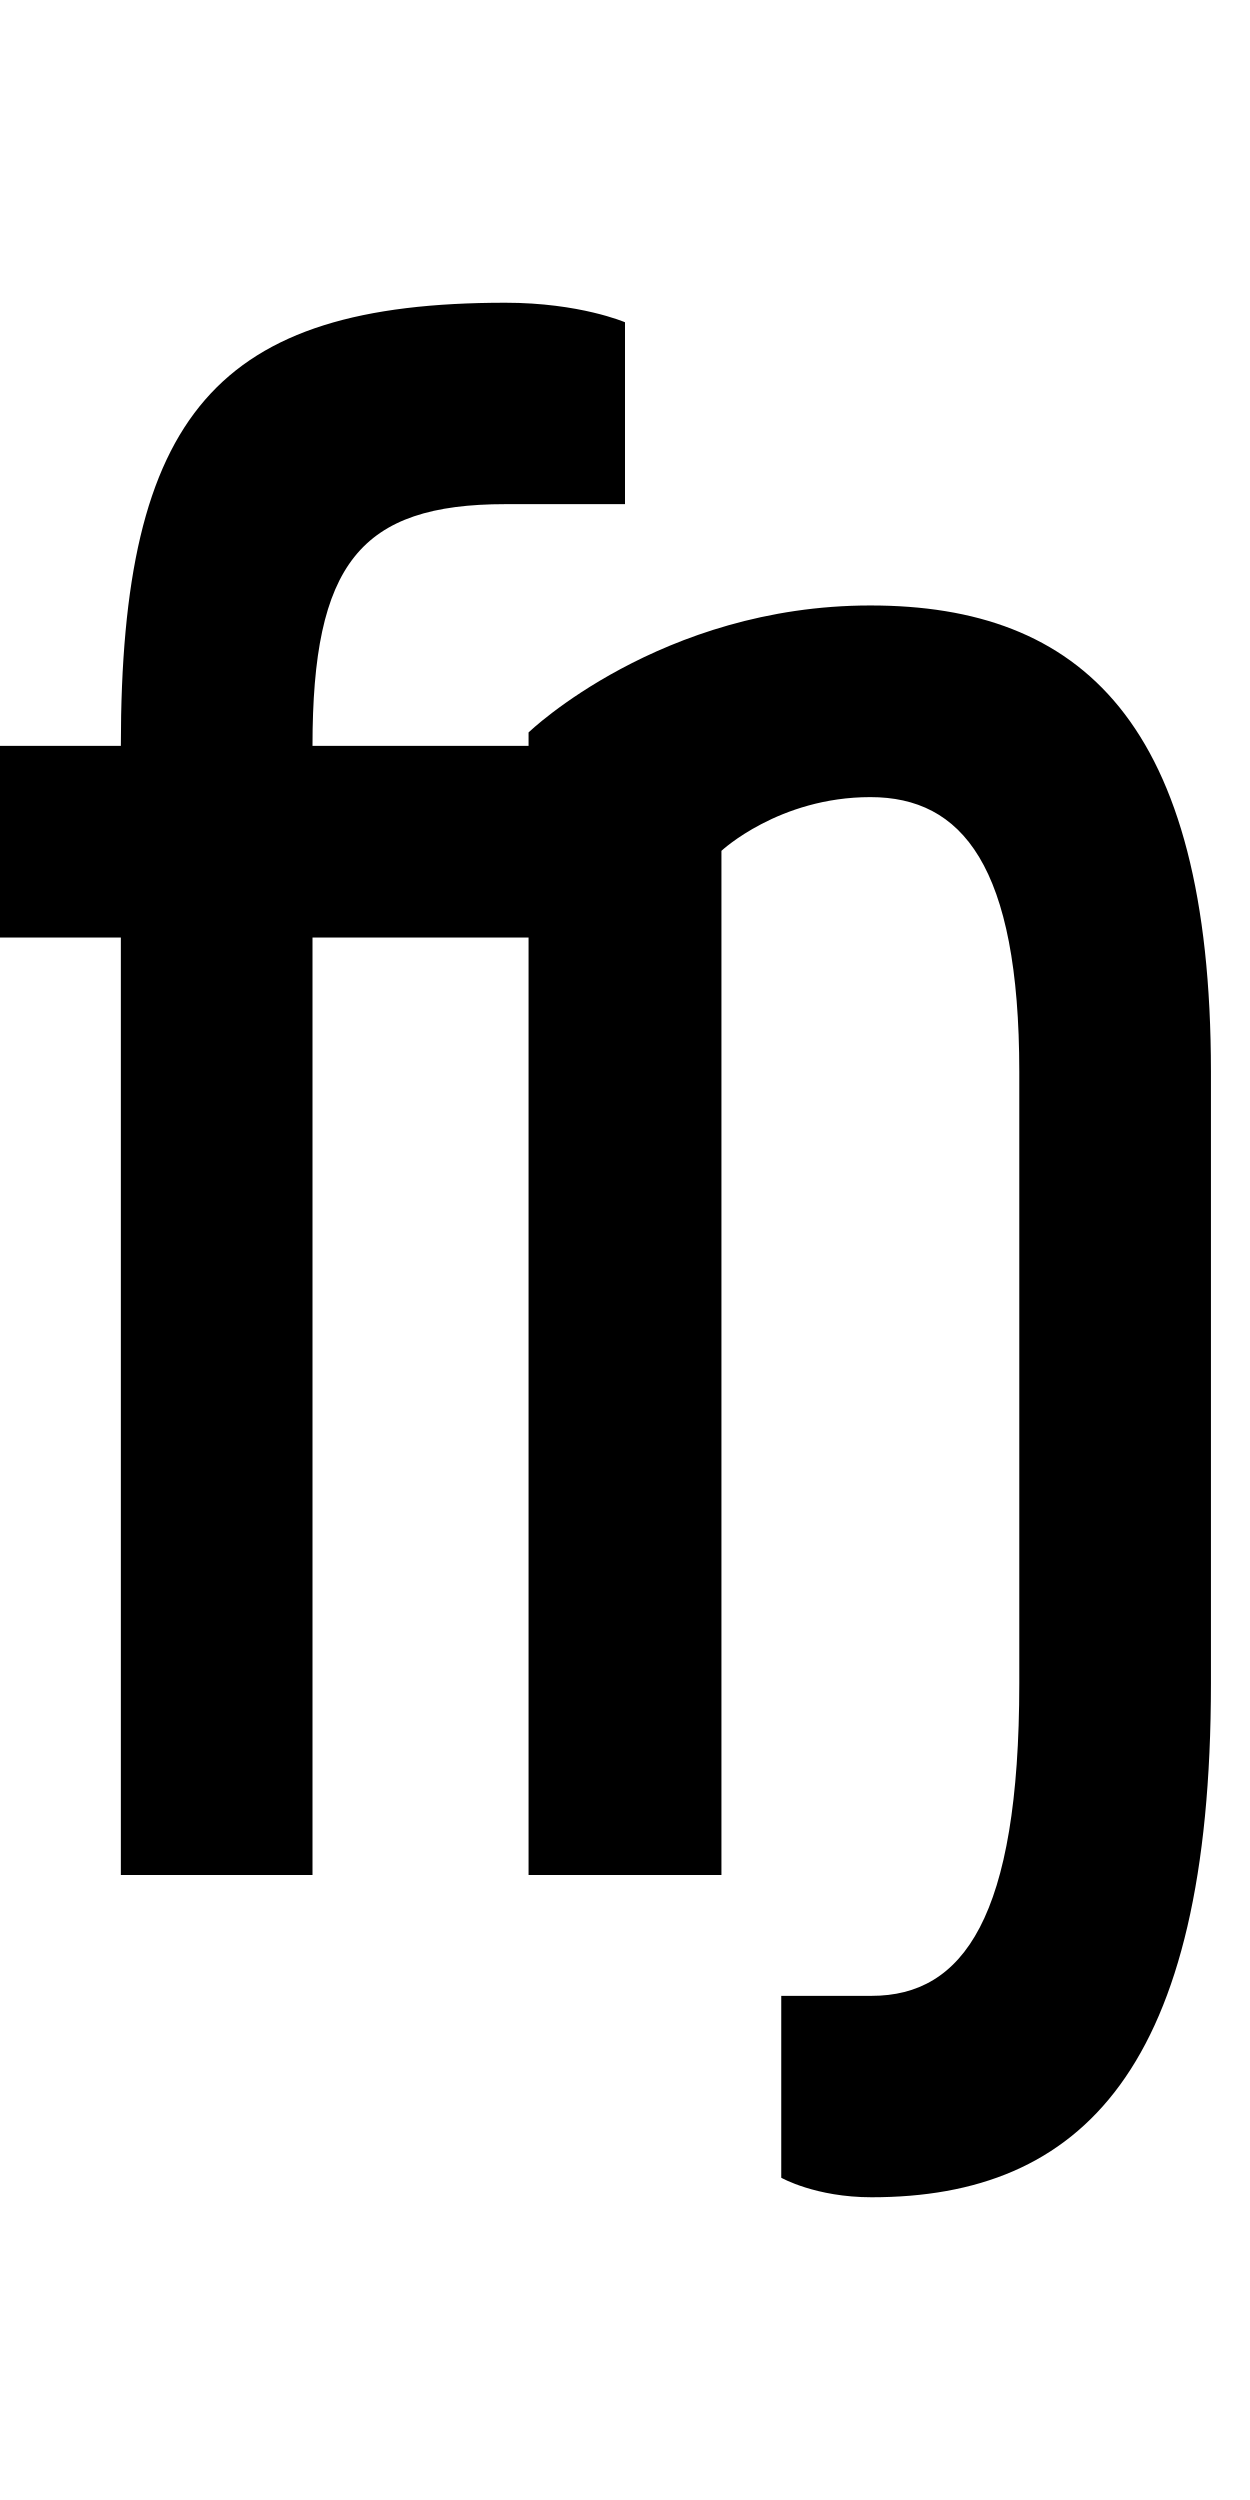
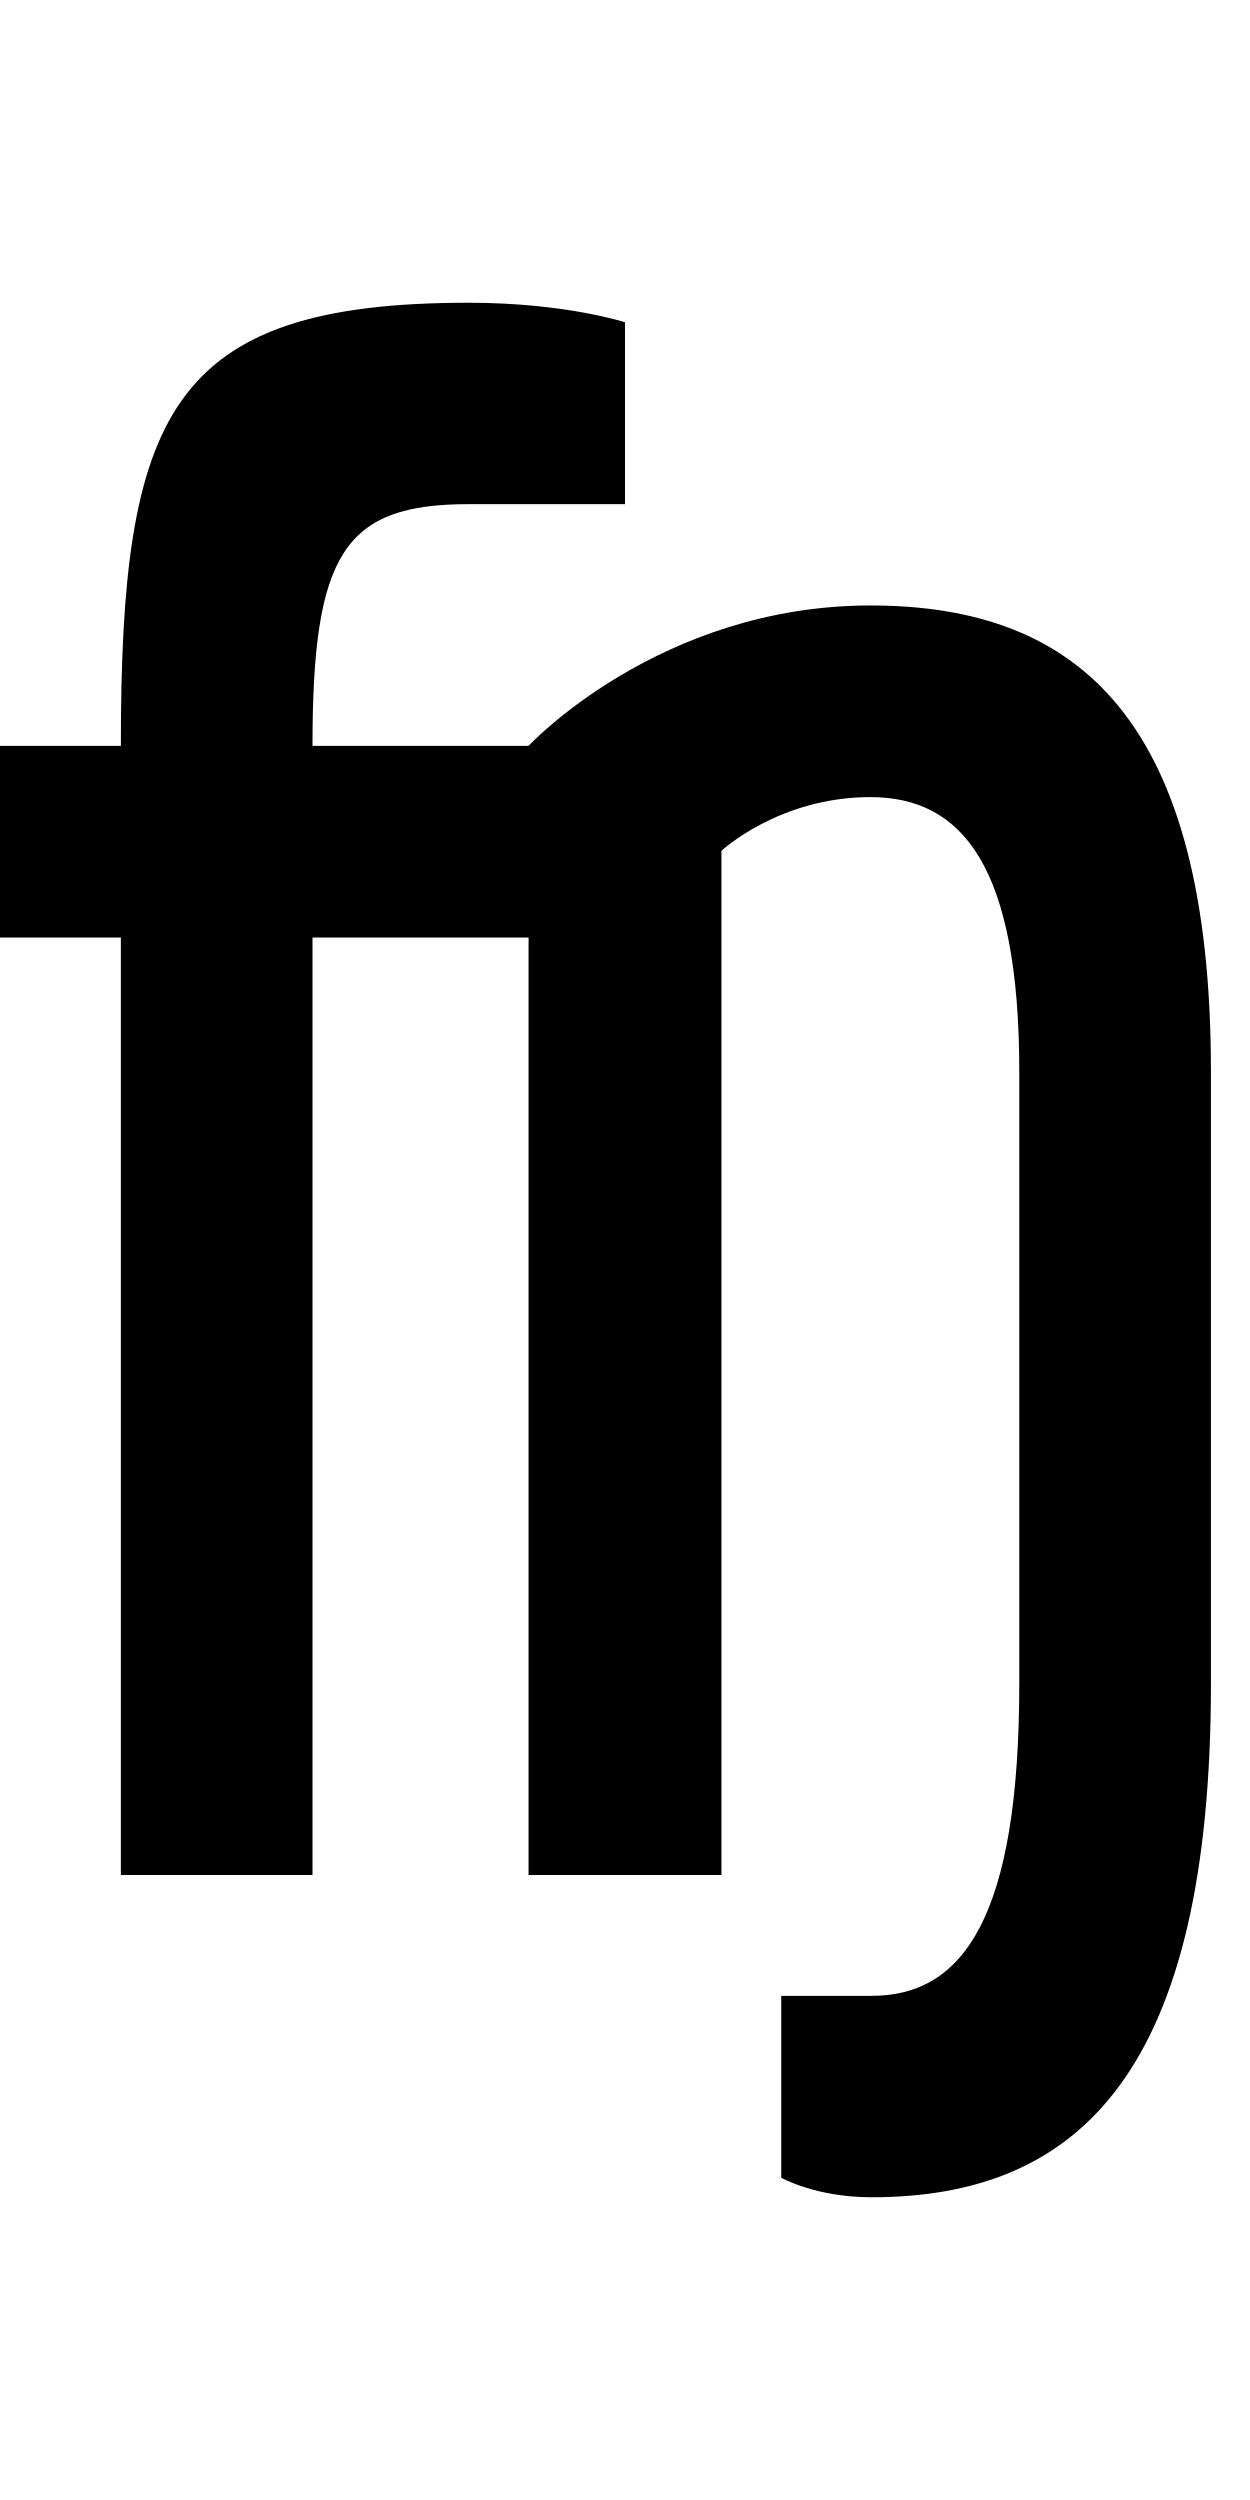
<svg xmlns="http://www.w3.org/2000/svg" version="1.1" width="1024" height="2048" id="svg3355">
  <defs id="defs3357" />
-   <path d="M 414,248 C 177.999,248 99,338.998 99,611 l -99,0 0,157 99,0 0,768 157,0 0,-768 177,0 0,768 158,0 0,-839 c 0,0 46.997,-44 122,-44 75.003,0 122,55.998 122,225 l 0,501 c 0,192.004 -45.997,256 -121,256 l -74,0 0,149 c 0,0 27.997,16 74,16 171.995,0 278,-105.005 278,-421 l 0,-501 C 992,591 884.997,496 713,496 541.003,496 433,600 433,600 l 0,11 -177,0 c 0,-149.004 39.003,-198 158,-198 l 98,0 0,-149 c 0,0 -37.003,-16 -98,-16 z" id="path3157-3" style="fill:#000000;fill-opacity:1;stroke:none;display:inline" />
+   <path d="M 384,248 C 137.995,248 99,338.998 99,611 H 0 v 157 h 99 v 768 H 256 V 768 h 177 v 768 H 591 V 697 c 0,0 46.997,-44 122,-44 75.003,0 122,55.998 122,225 v 501 c 0,192.004 -45.997,256 -121,256 h -74 v 149 c 0,0 27.997,16 74,16 171.995,0 278,-105.005 278,-421 V 878 C 992,591 884.997,496 713,496 539.996,496 433,611 433,611 H 256 C 256,452.998 282.002,413 384,413 H 512 V 264 c 0,0 -49.001,-16 -128,-16 z" id="path3157-3" style="display:inline;fill:#000000;fill-opacity:1;stroke:none" />
</svg>
